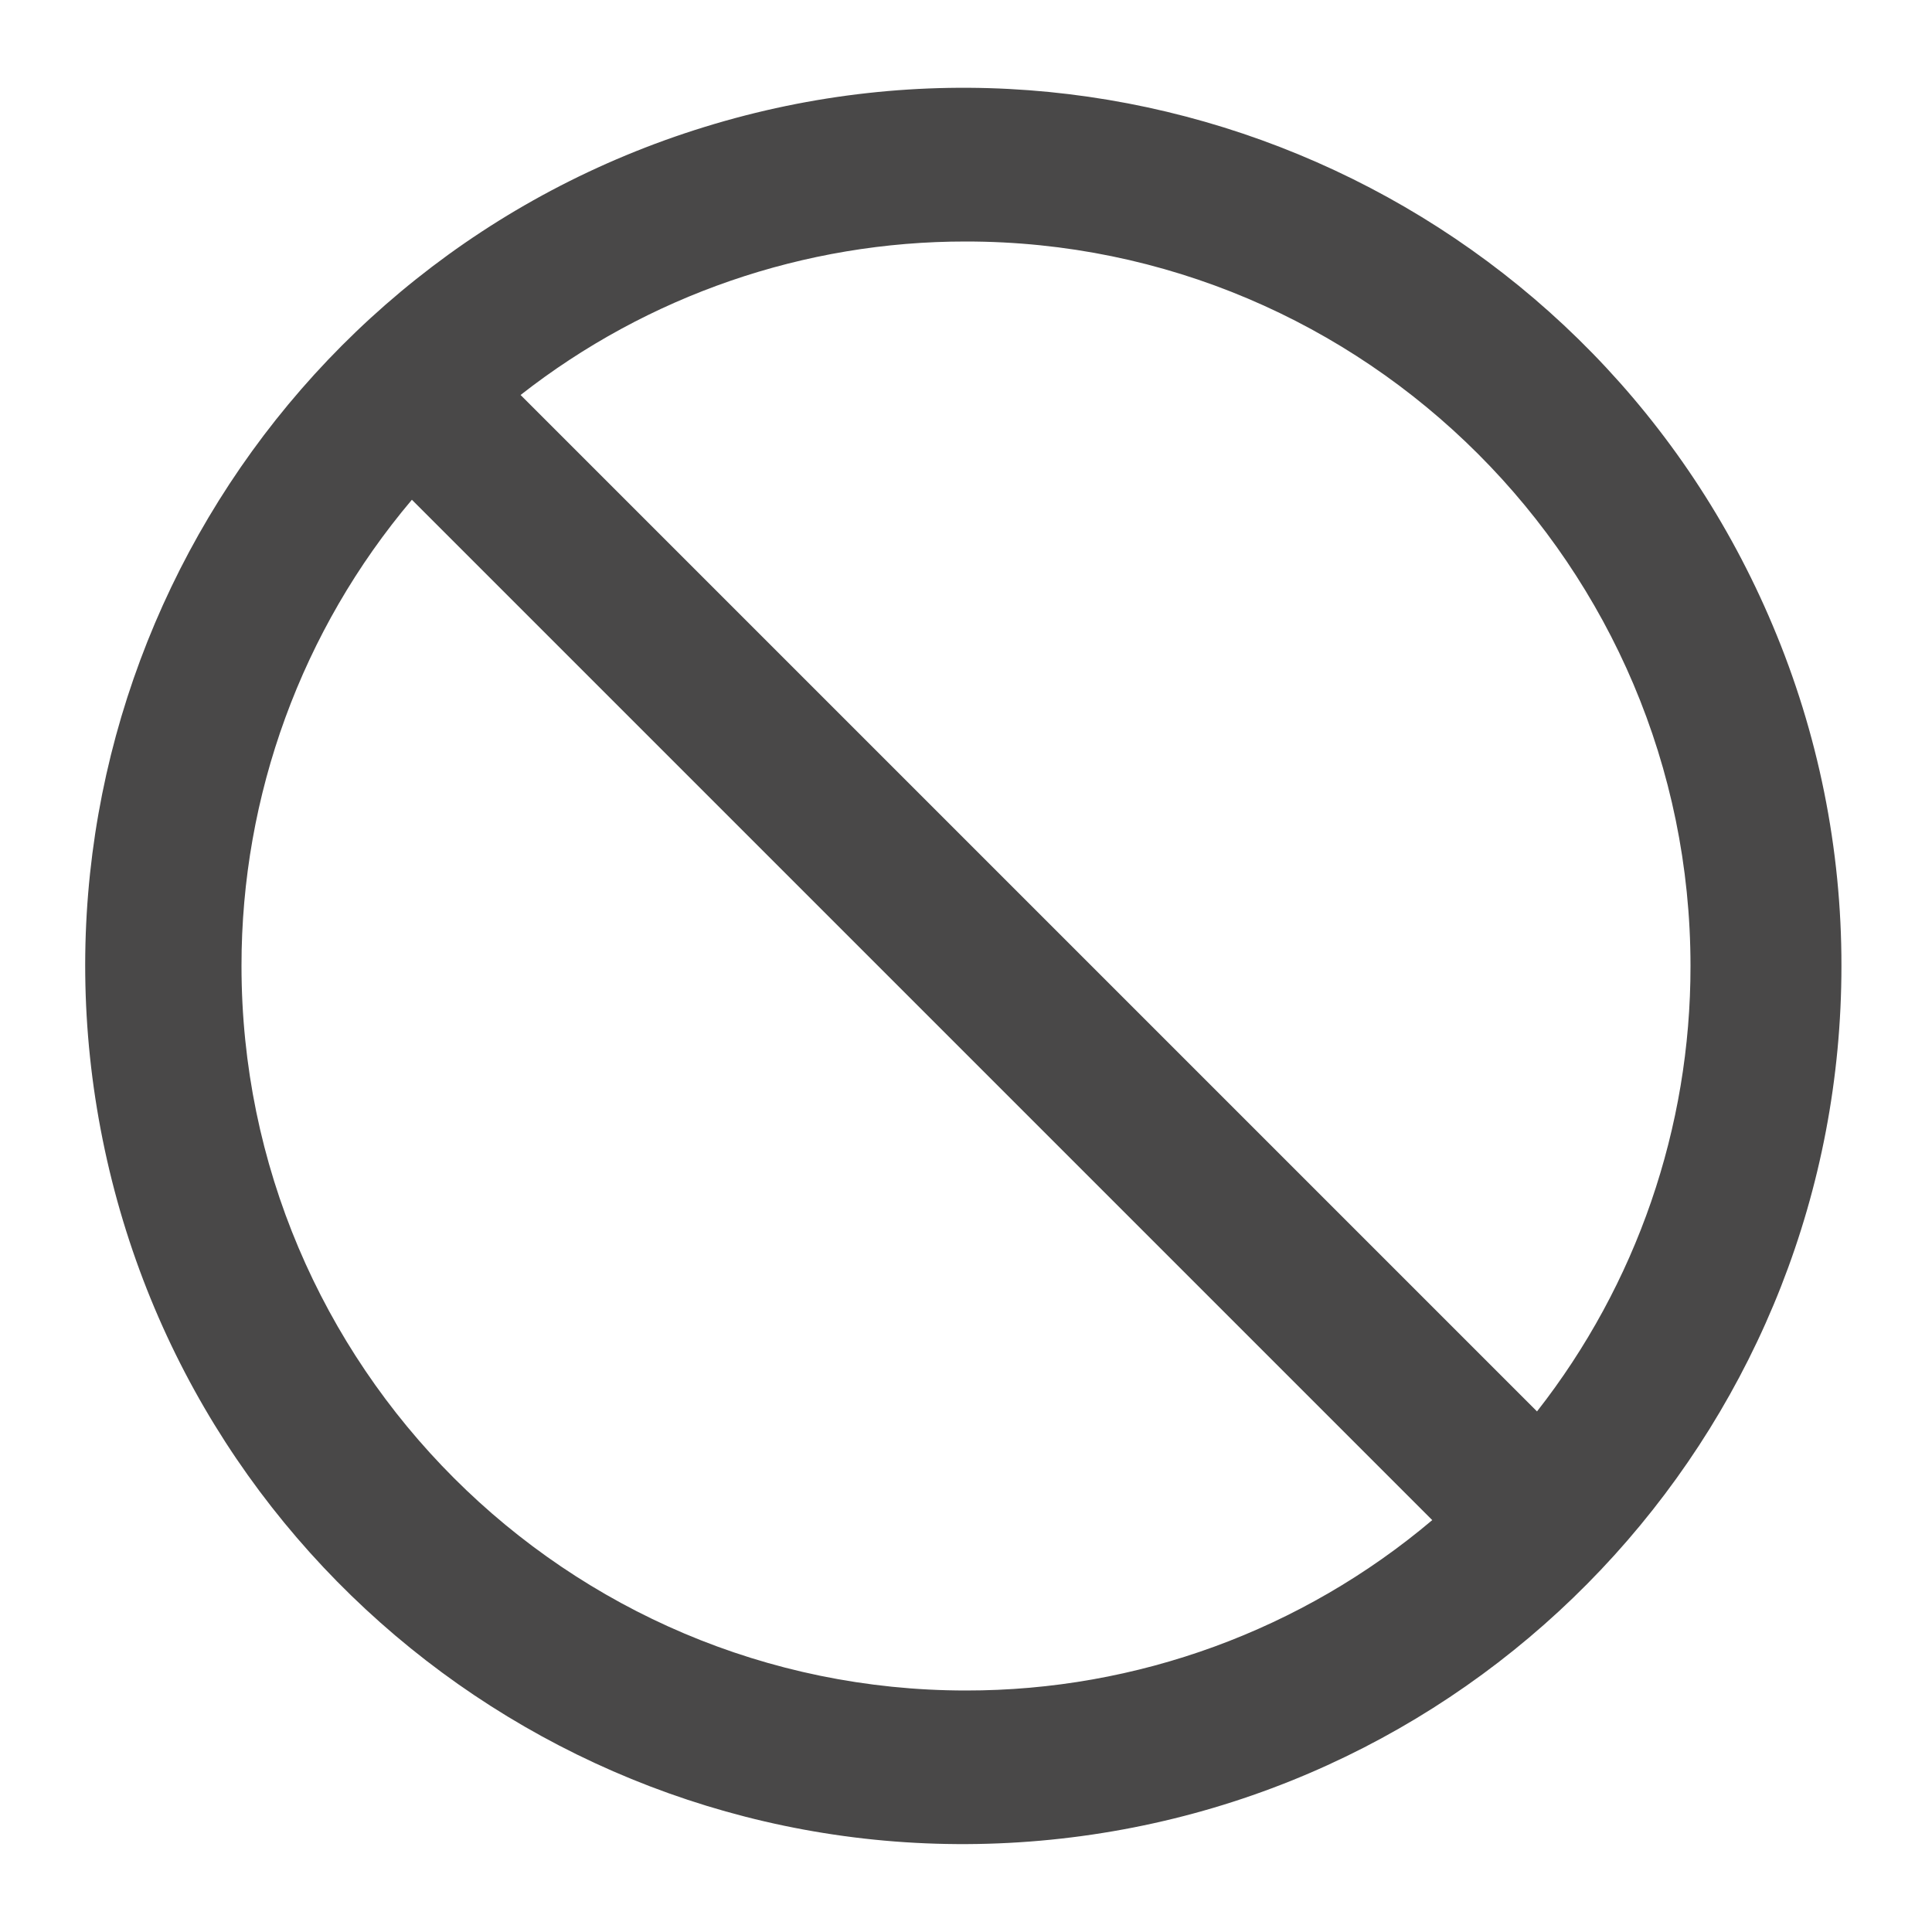
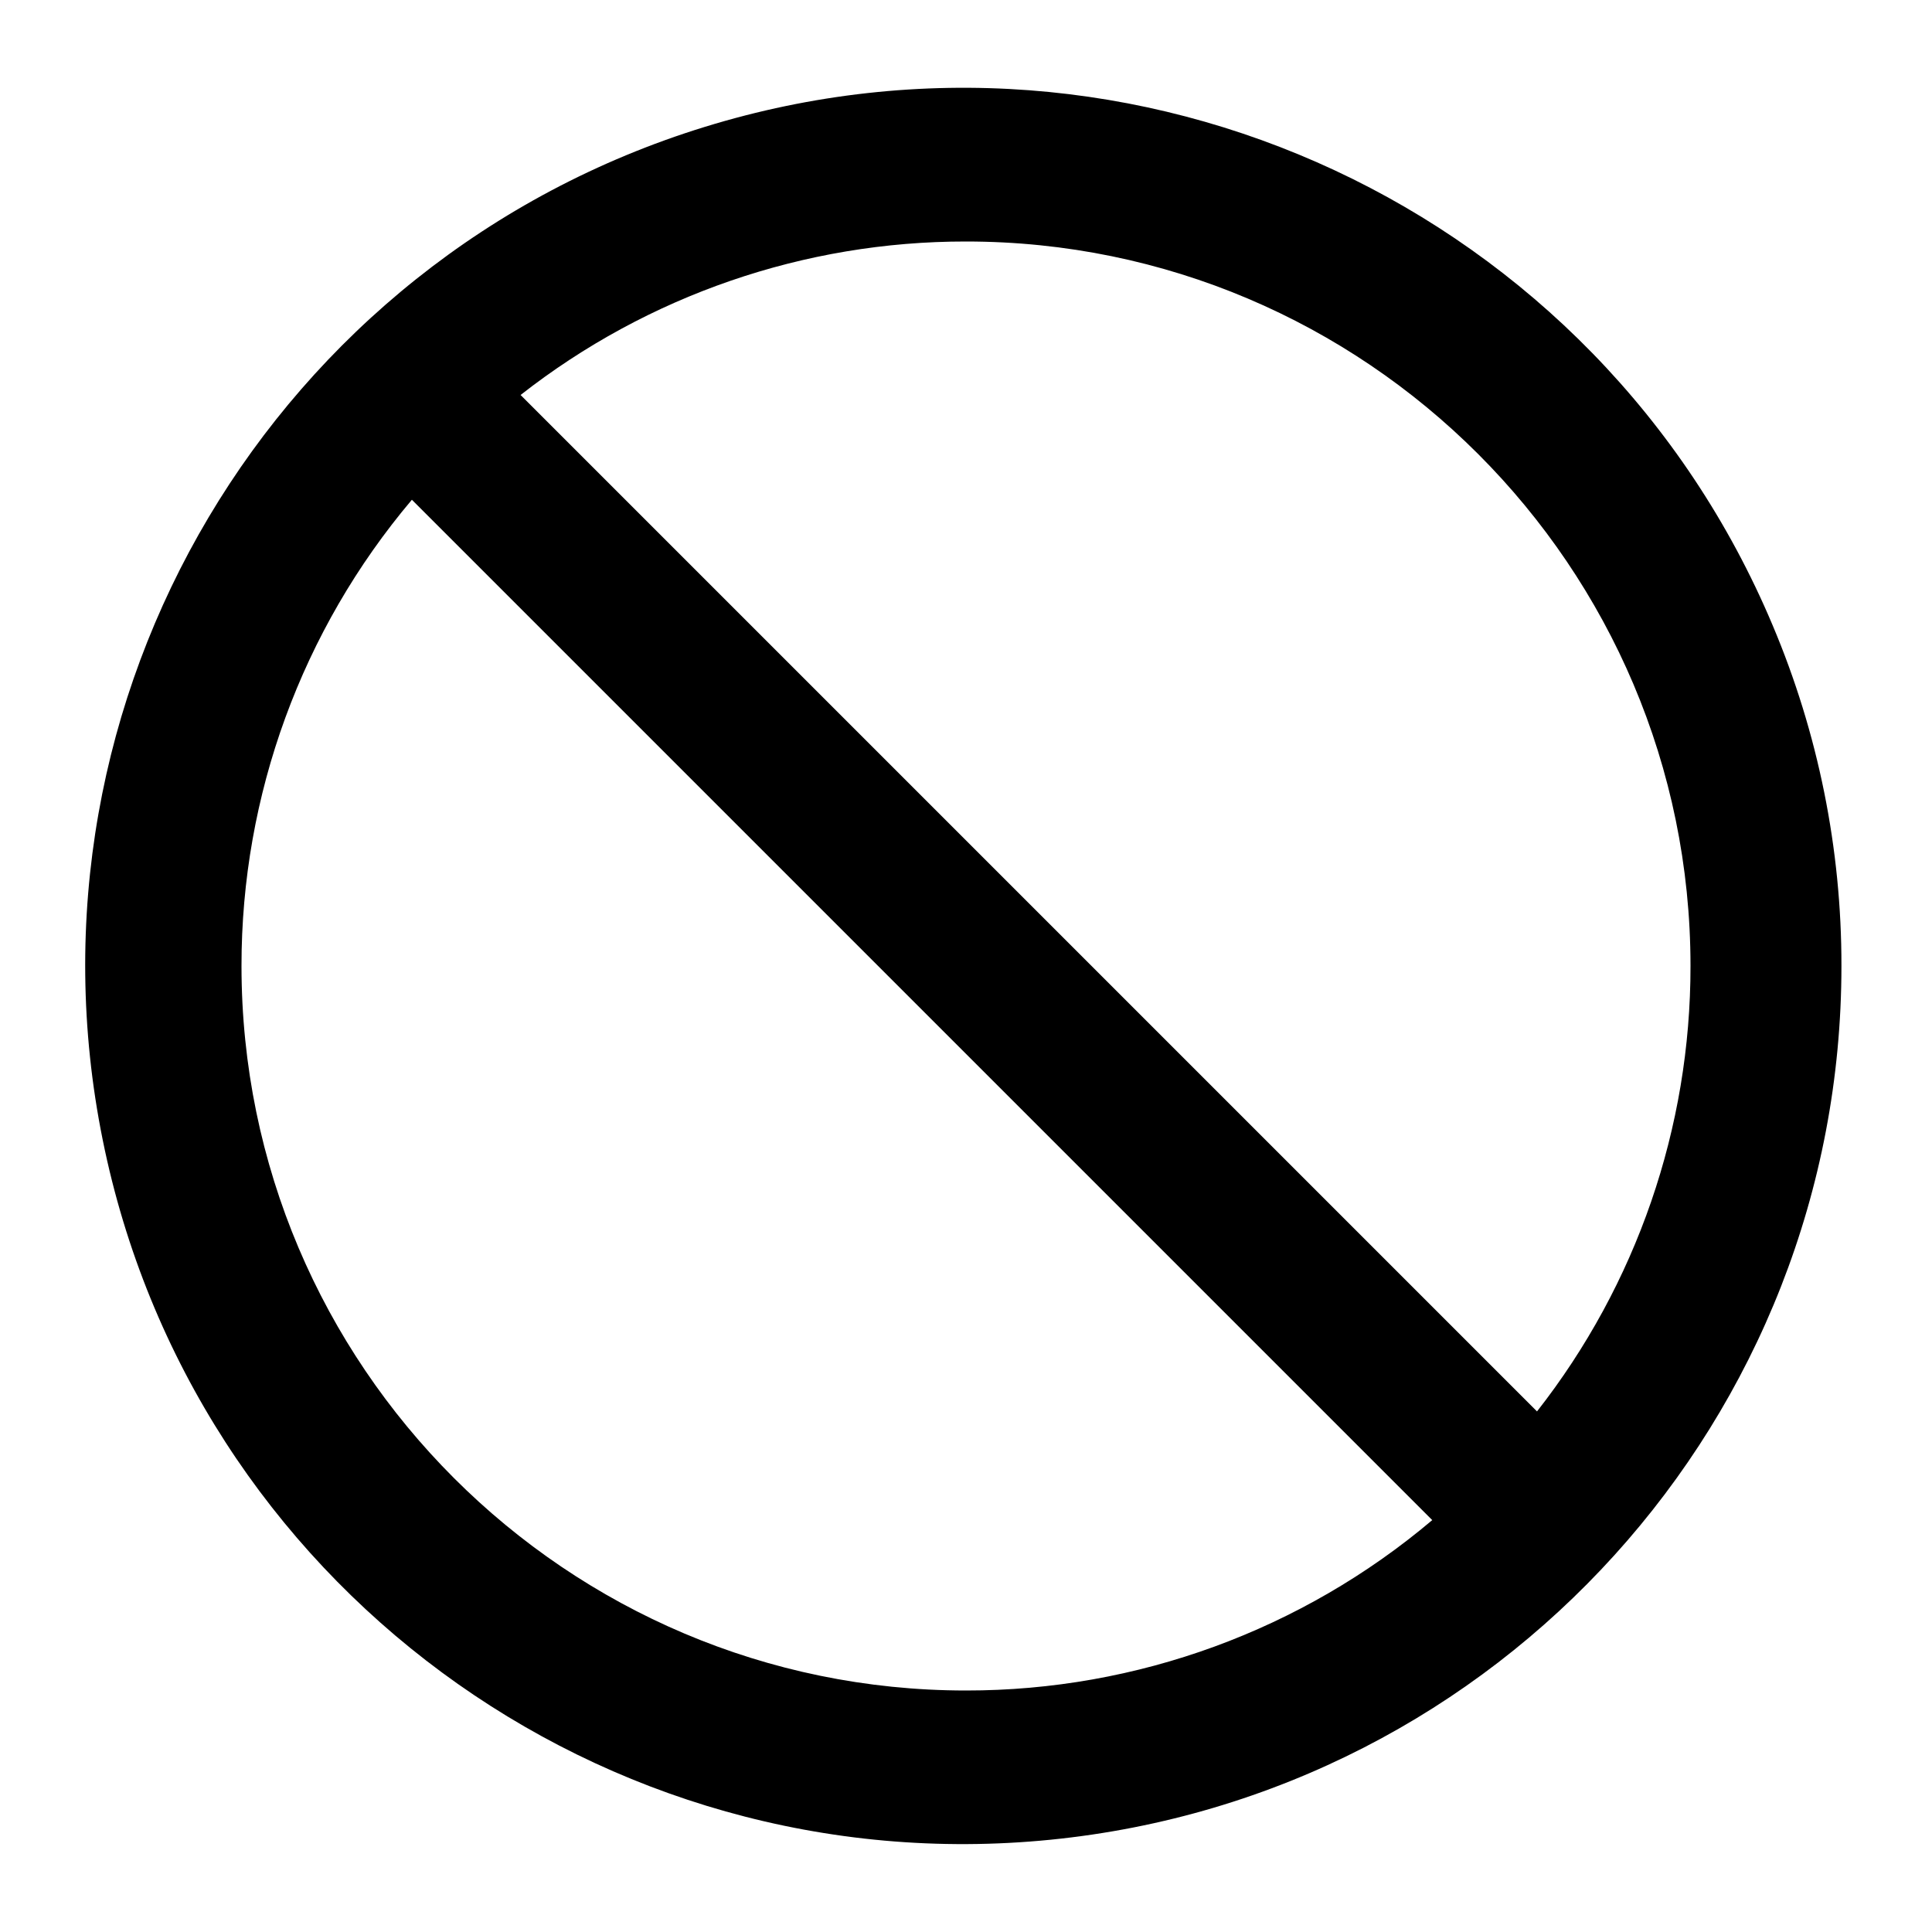
<svg xmlns="http://www.w3.org/2000/svg" t="1686707355568" class="icon" viewBox="0 0 1024 1024" version="1.1" p-id="2787" width="200" height="200">
-   <path d="M939.52 331.38A465.39 465.39 0 1 0 976 512a462.4 462.4 0 0 0-36.48-180.62zM512 896c-211.74 0-384-172.26-384-384a382.29 382.29 0 0 1 90.31-247.12l540.81 540.81A382.29 382.29 0 0 1 512 896z m302.65-147.92L275.92 209.35A382.1 382.1 0 0 1 512 128c211.74 0 384 172.26 384 384a382.1 382.1 0 0 1-81.35 236.08z" fill="#494848" p-id="2788" />
+   <path d="M939.52 331.38A465.39 465.39 0 1 0 976 512a462.4 462.4 0 0 0-36.48-180.62zM512 896c-211.74 0-384-172.26-384-384a382.29 382.29 0 0 1 90.31-247.12l540.81 540.81A382.29 382.29 0 0 1 512 896z m302.65-147.92L275.92 209.35A382.1 382.1 0 0 1 512 128c211.74 0 384 172.26 384 384a382.1 382.1 0 0 1-81.35 236.08z" p-id="2788" />
</svg>
